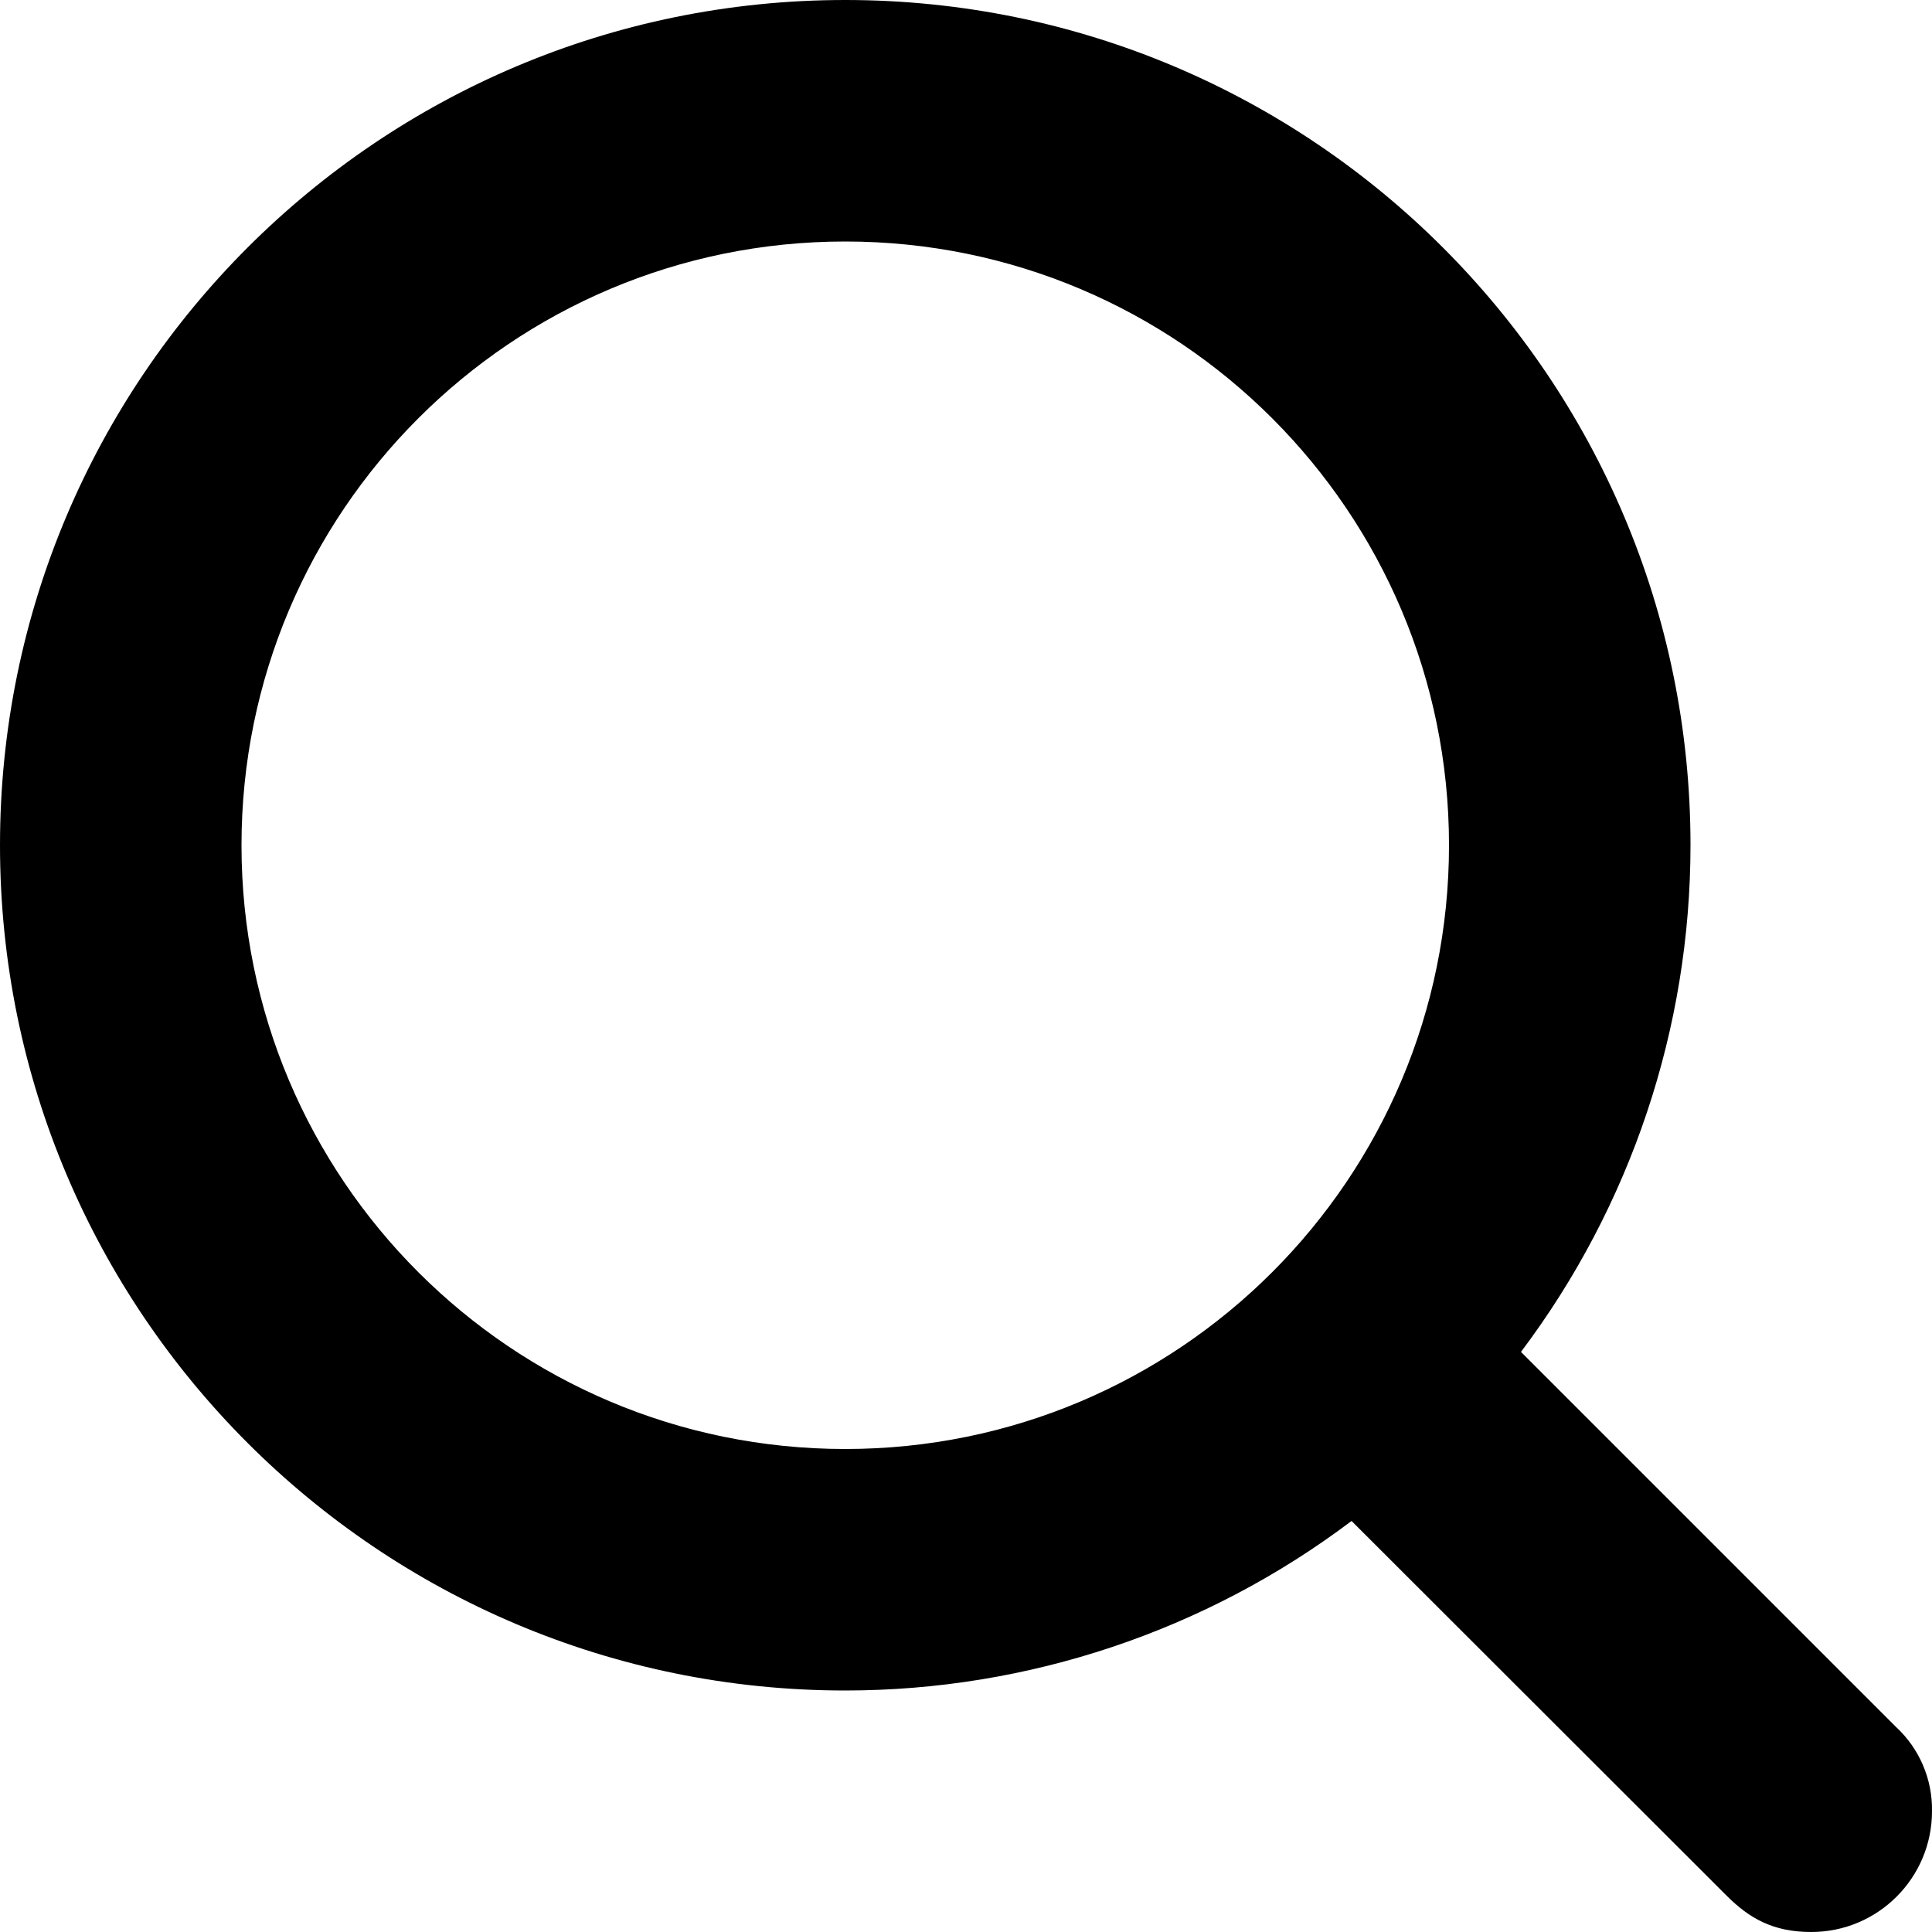
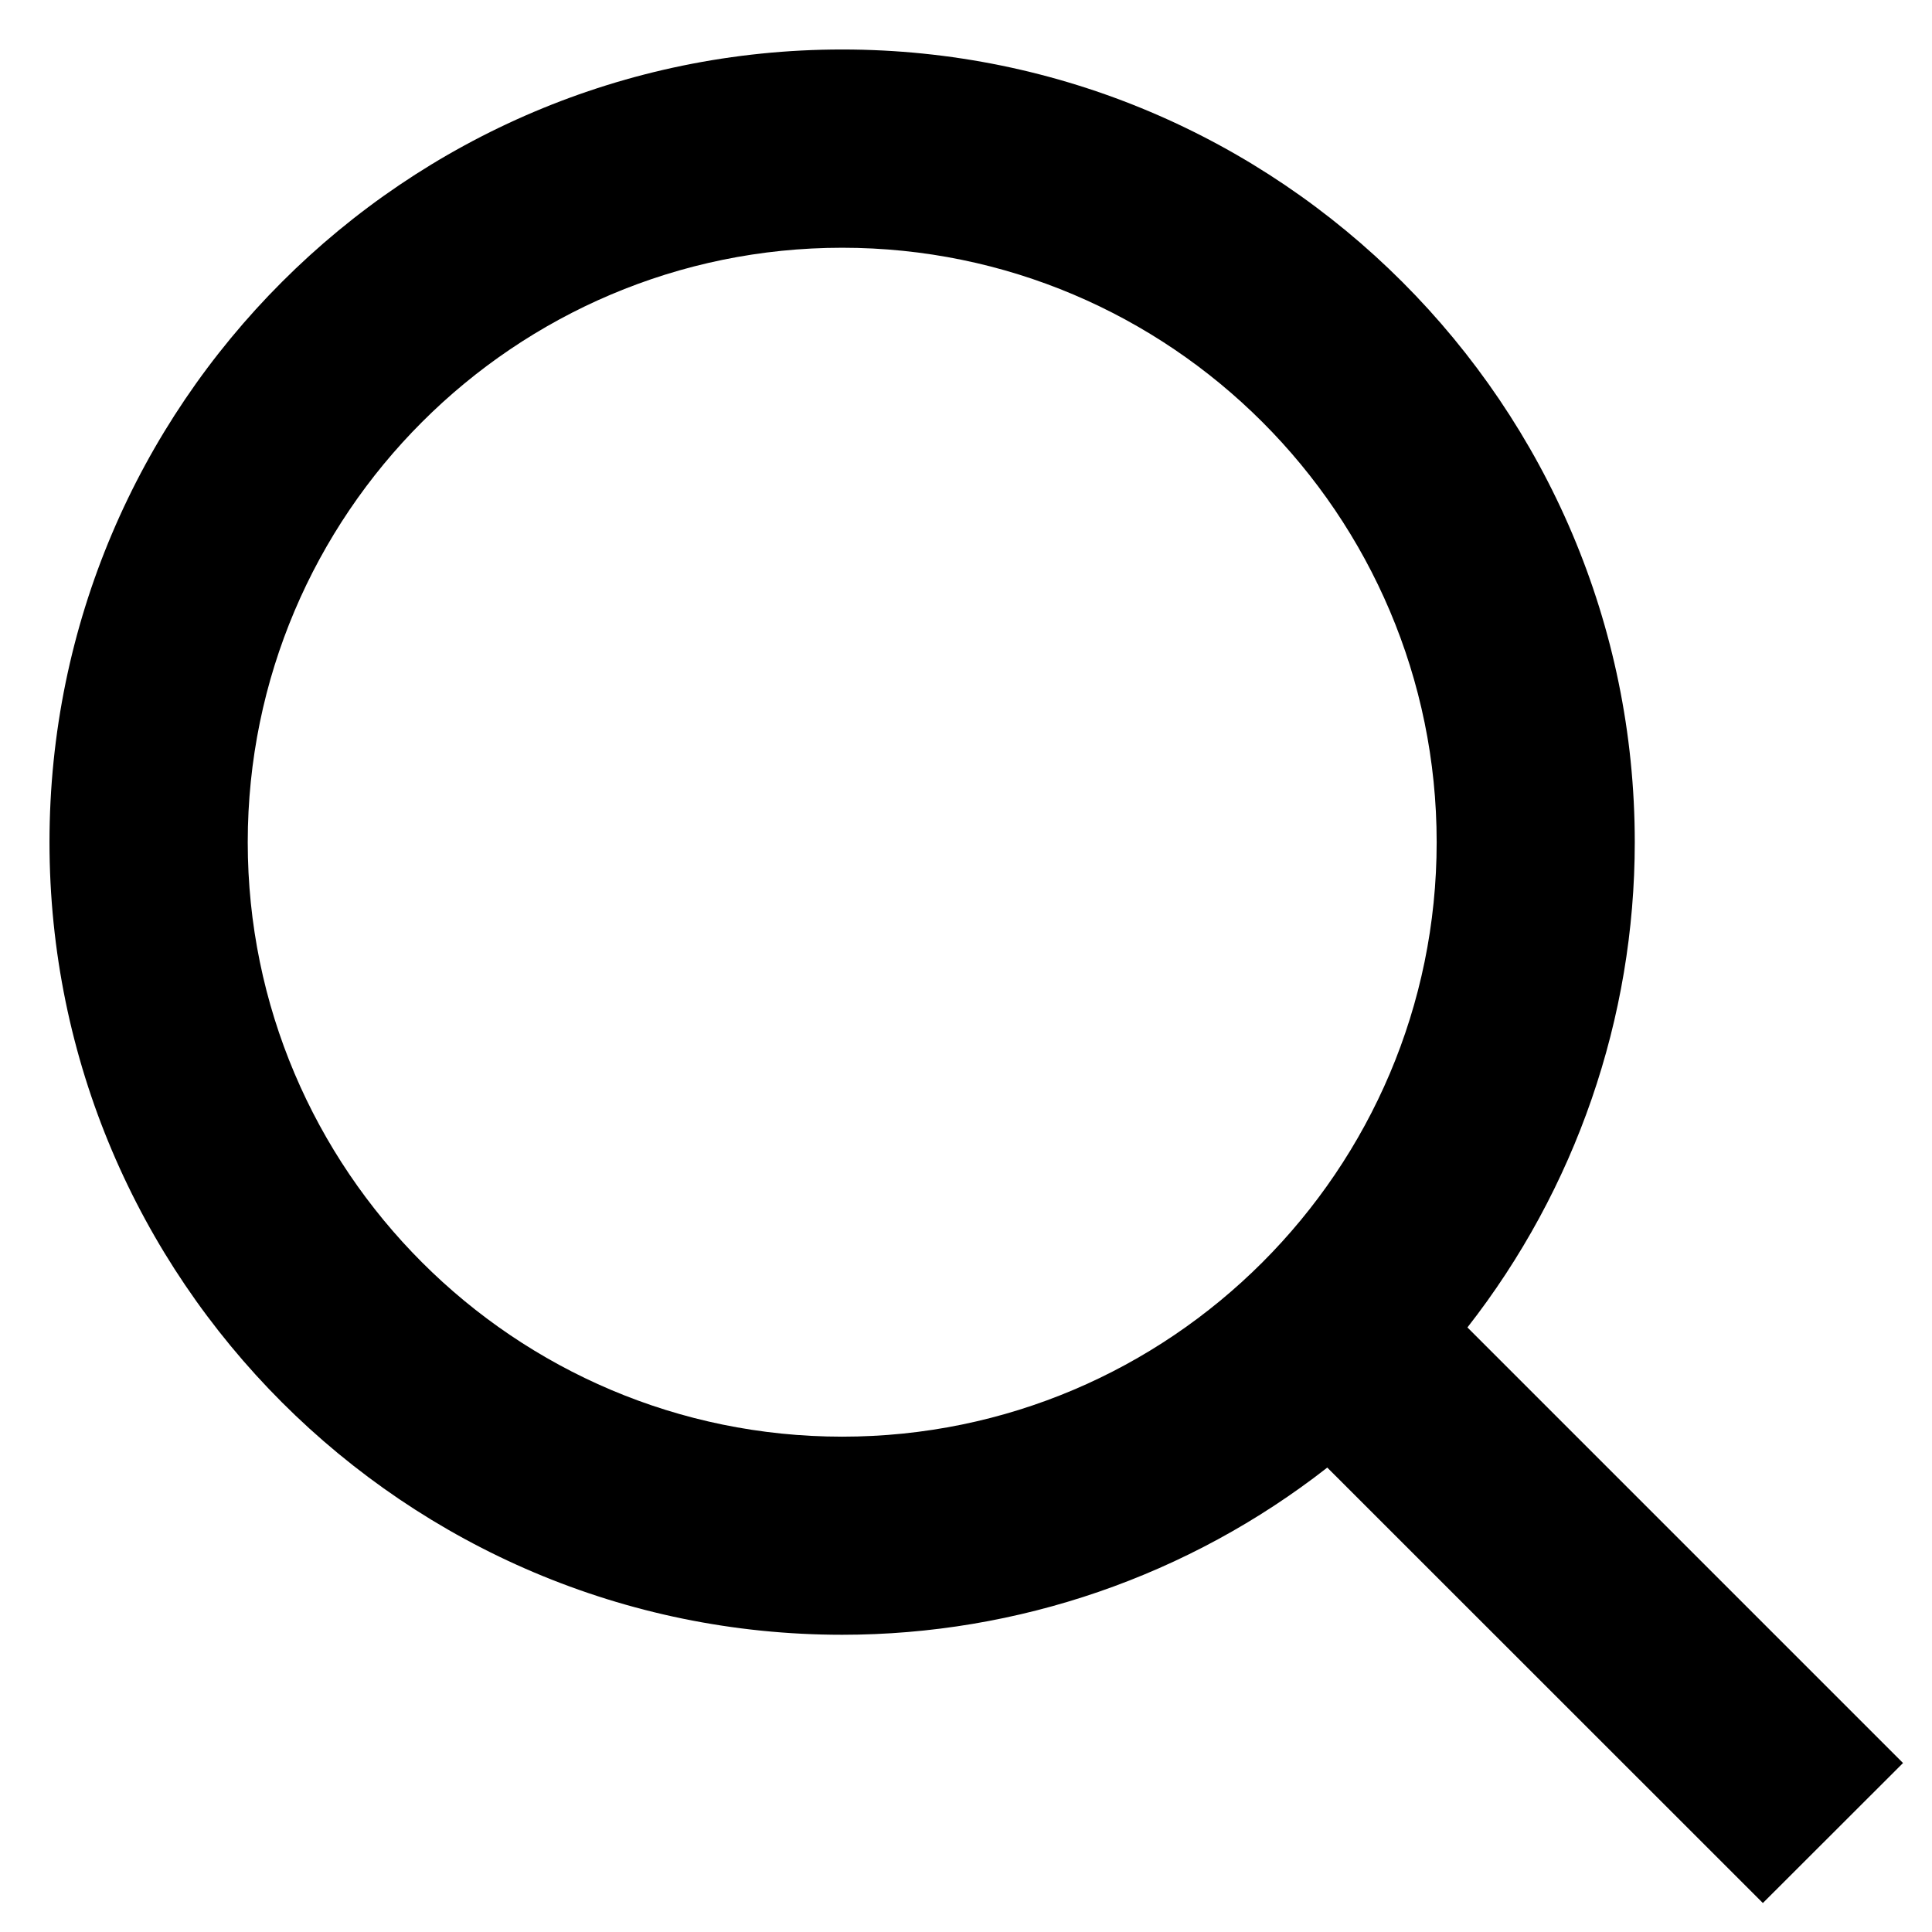
- <svg xmlns="http://www.w3.org/2000/svg" width="16" height="16" viewBox="0 0 16 16">
-   <path d="M15.7 14.3l-3.104-3.104A6.979 6.979 0 0 0 14 7a7 7 0 1 0-7 7 6.963 6.963 0 0 0 4.193-1.404L14.3 15.7c.185.184.38.3.7.3a1 1 0 0 0 1-1 .93.93 0 0 0-.3-.7zM2 7c0-2.762 2.238-5 5-5s5 2.238 5 5-2.238 5-5 5-5-2.238-5-5z" />
+ <svg xmlns="http://www.w3.org/2000/svg" width="13" height="13" viewBox="0 0 13 13" fill="none">
+   <path d="M5.667 11C6.85 11 7.999 10.604 8.931 9.875L11.862 12.805L12.805 11.863L9.874 8.932C10.603 8 11 6.85 11 5.667C11 2.726 8.607 0.333 5.667 0.333C2.726 0.333 0.333 2.726 0.333 5.667C0.333 8.607 2.726 11 5.667 11ZM5.667 1.667C7.873 1.667 9.667 3.461 9.667 5.667C9.667 7.873 7.873 9.667 5.667 9.667C3.461 9.667 1.667 7.873 1.667 5.667C1.667 3.461 3.461 1.667 5.667 1.667Z" fill="black" />
</svg>
